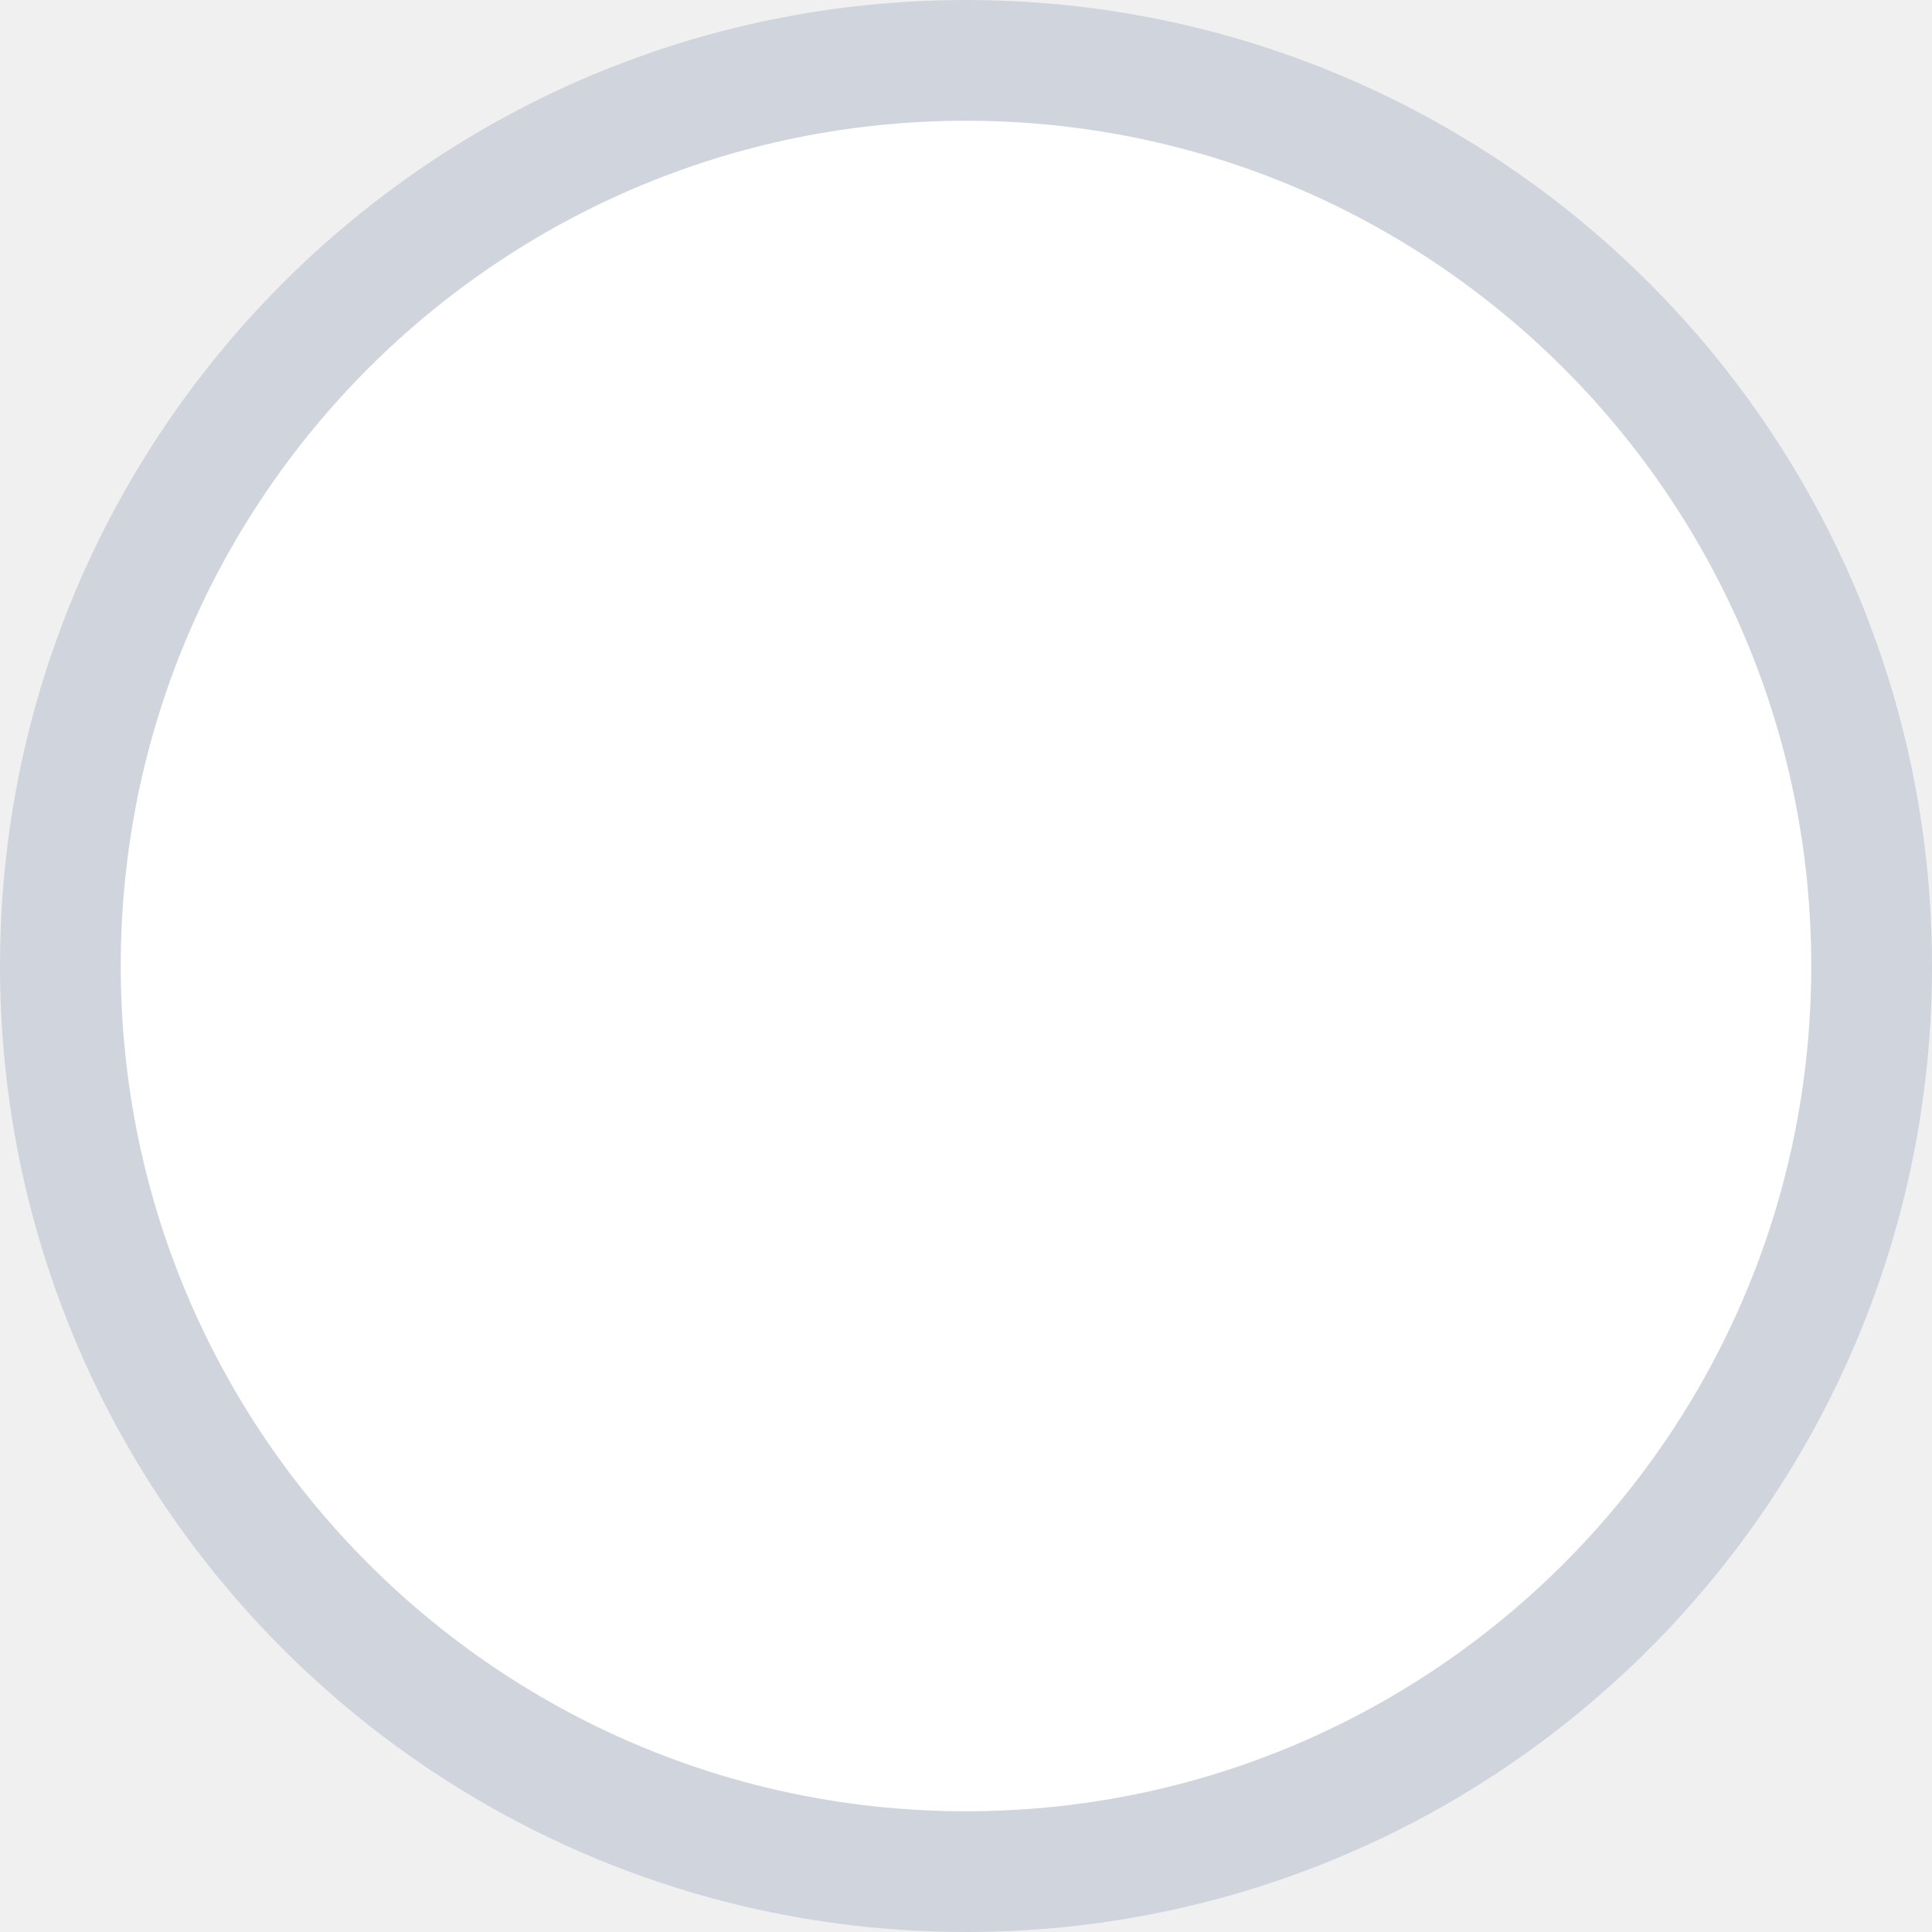
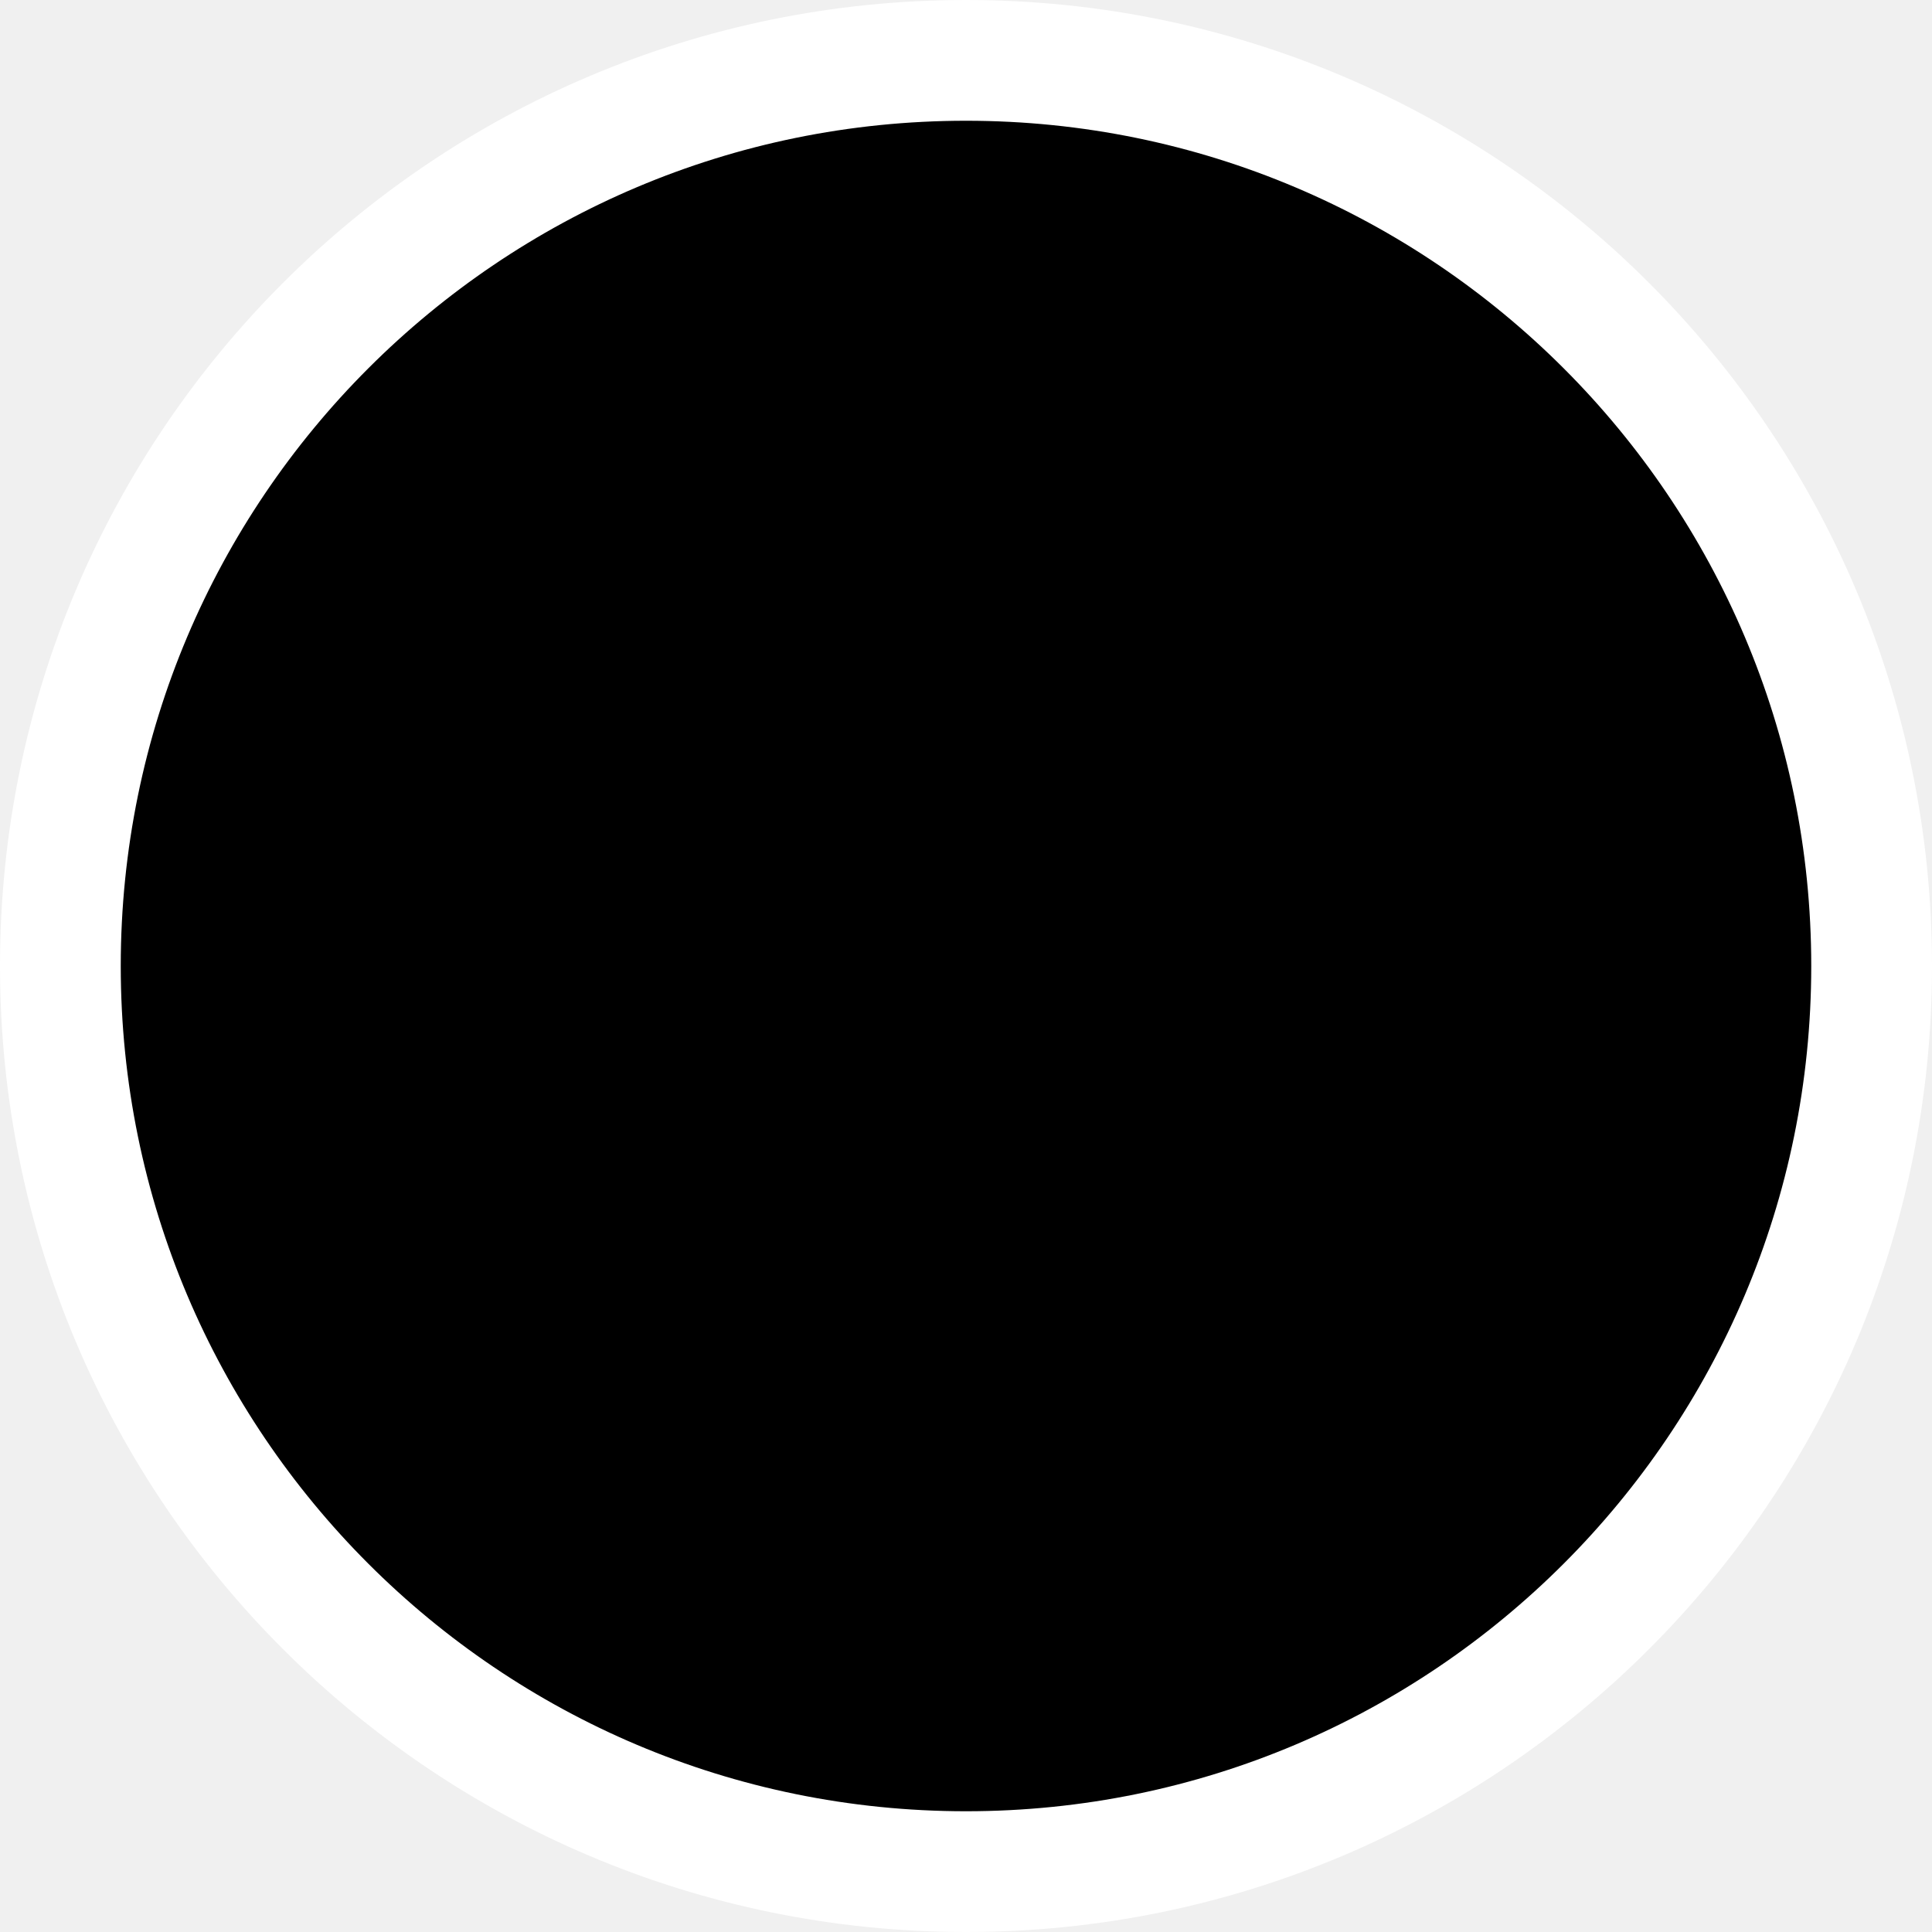
<svg xmlns="http://www.w3.org/2000/svg" width="16" height="16" viewBox="0 0 16 16" fill="none">
-   <rect x="0.5" y="0.5" width="15" height="15" rx="7.5" fill="white" />
-   <rect x="0.5" y="0.5" width="15" height="15" rx="7.5" stroke="#D0D5DD" />
+   <rect x="0.5" y="0.5" width="15" height="15" rx="7.5" fill="#000" />
+   <rect x="0.5" y="0.5" width="15" height="15" rx="7.5" stroke="#fff" />
</svg>
